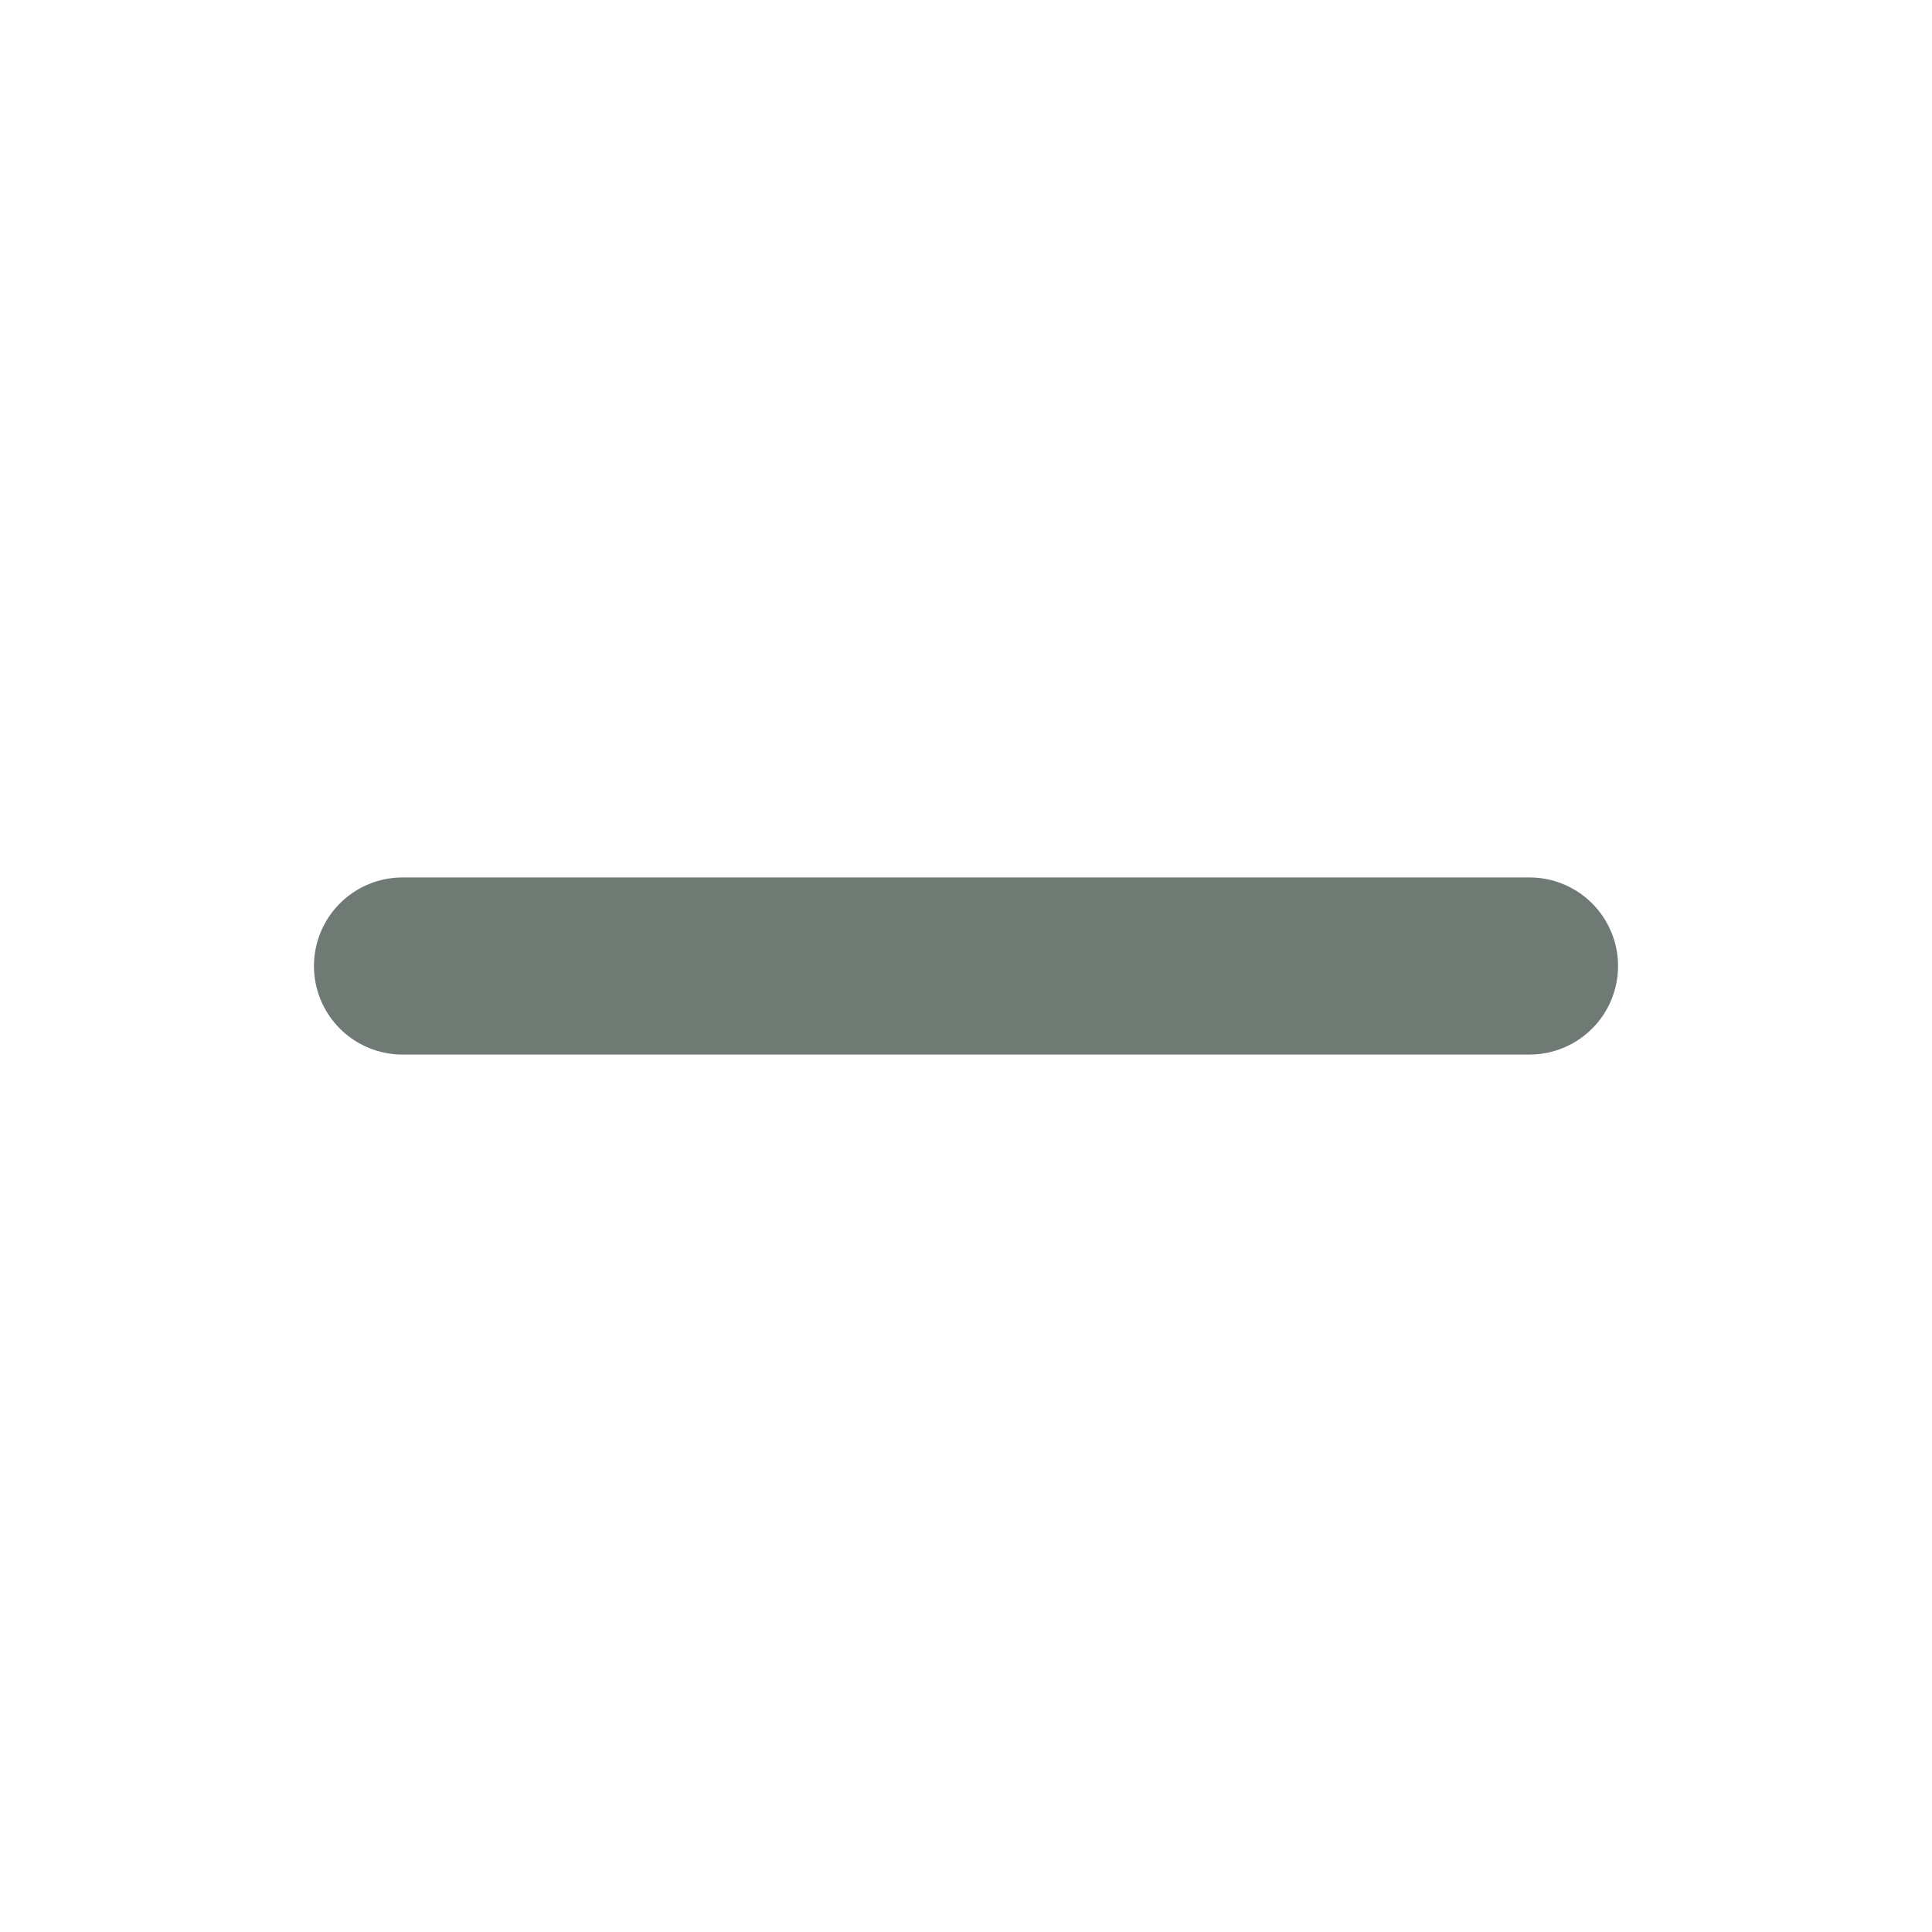
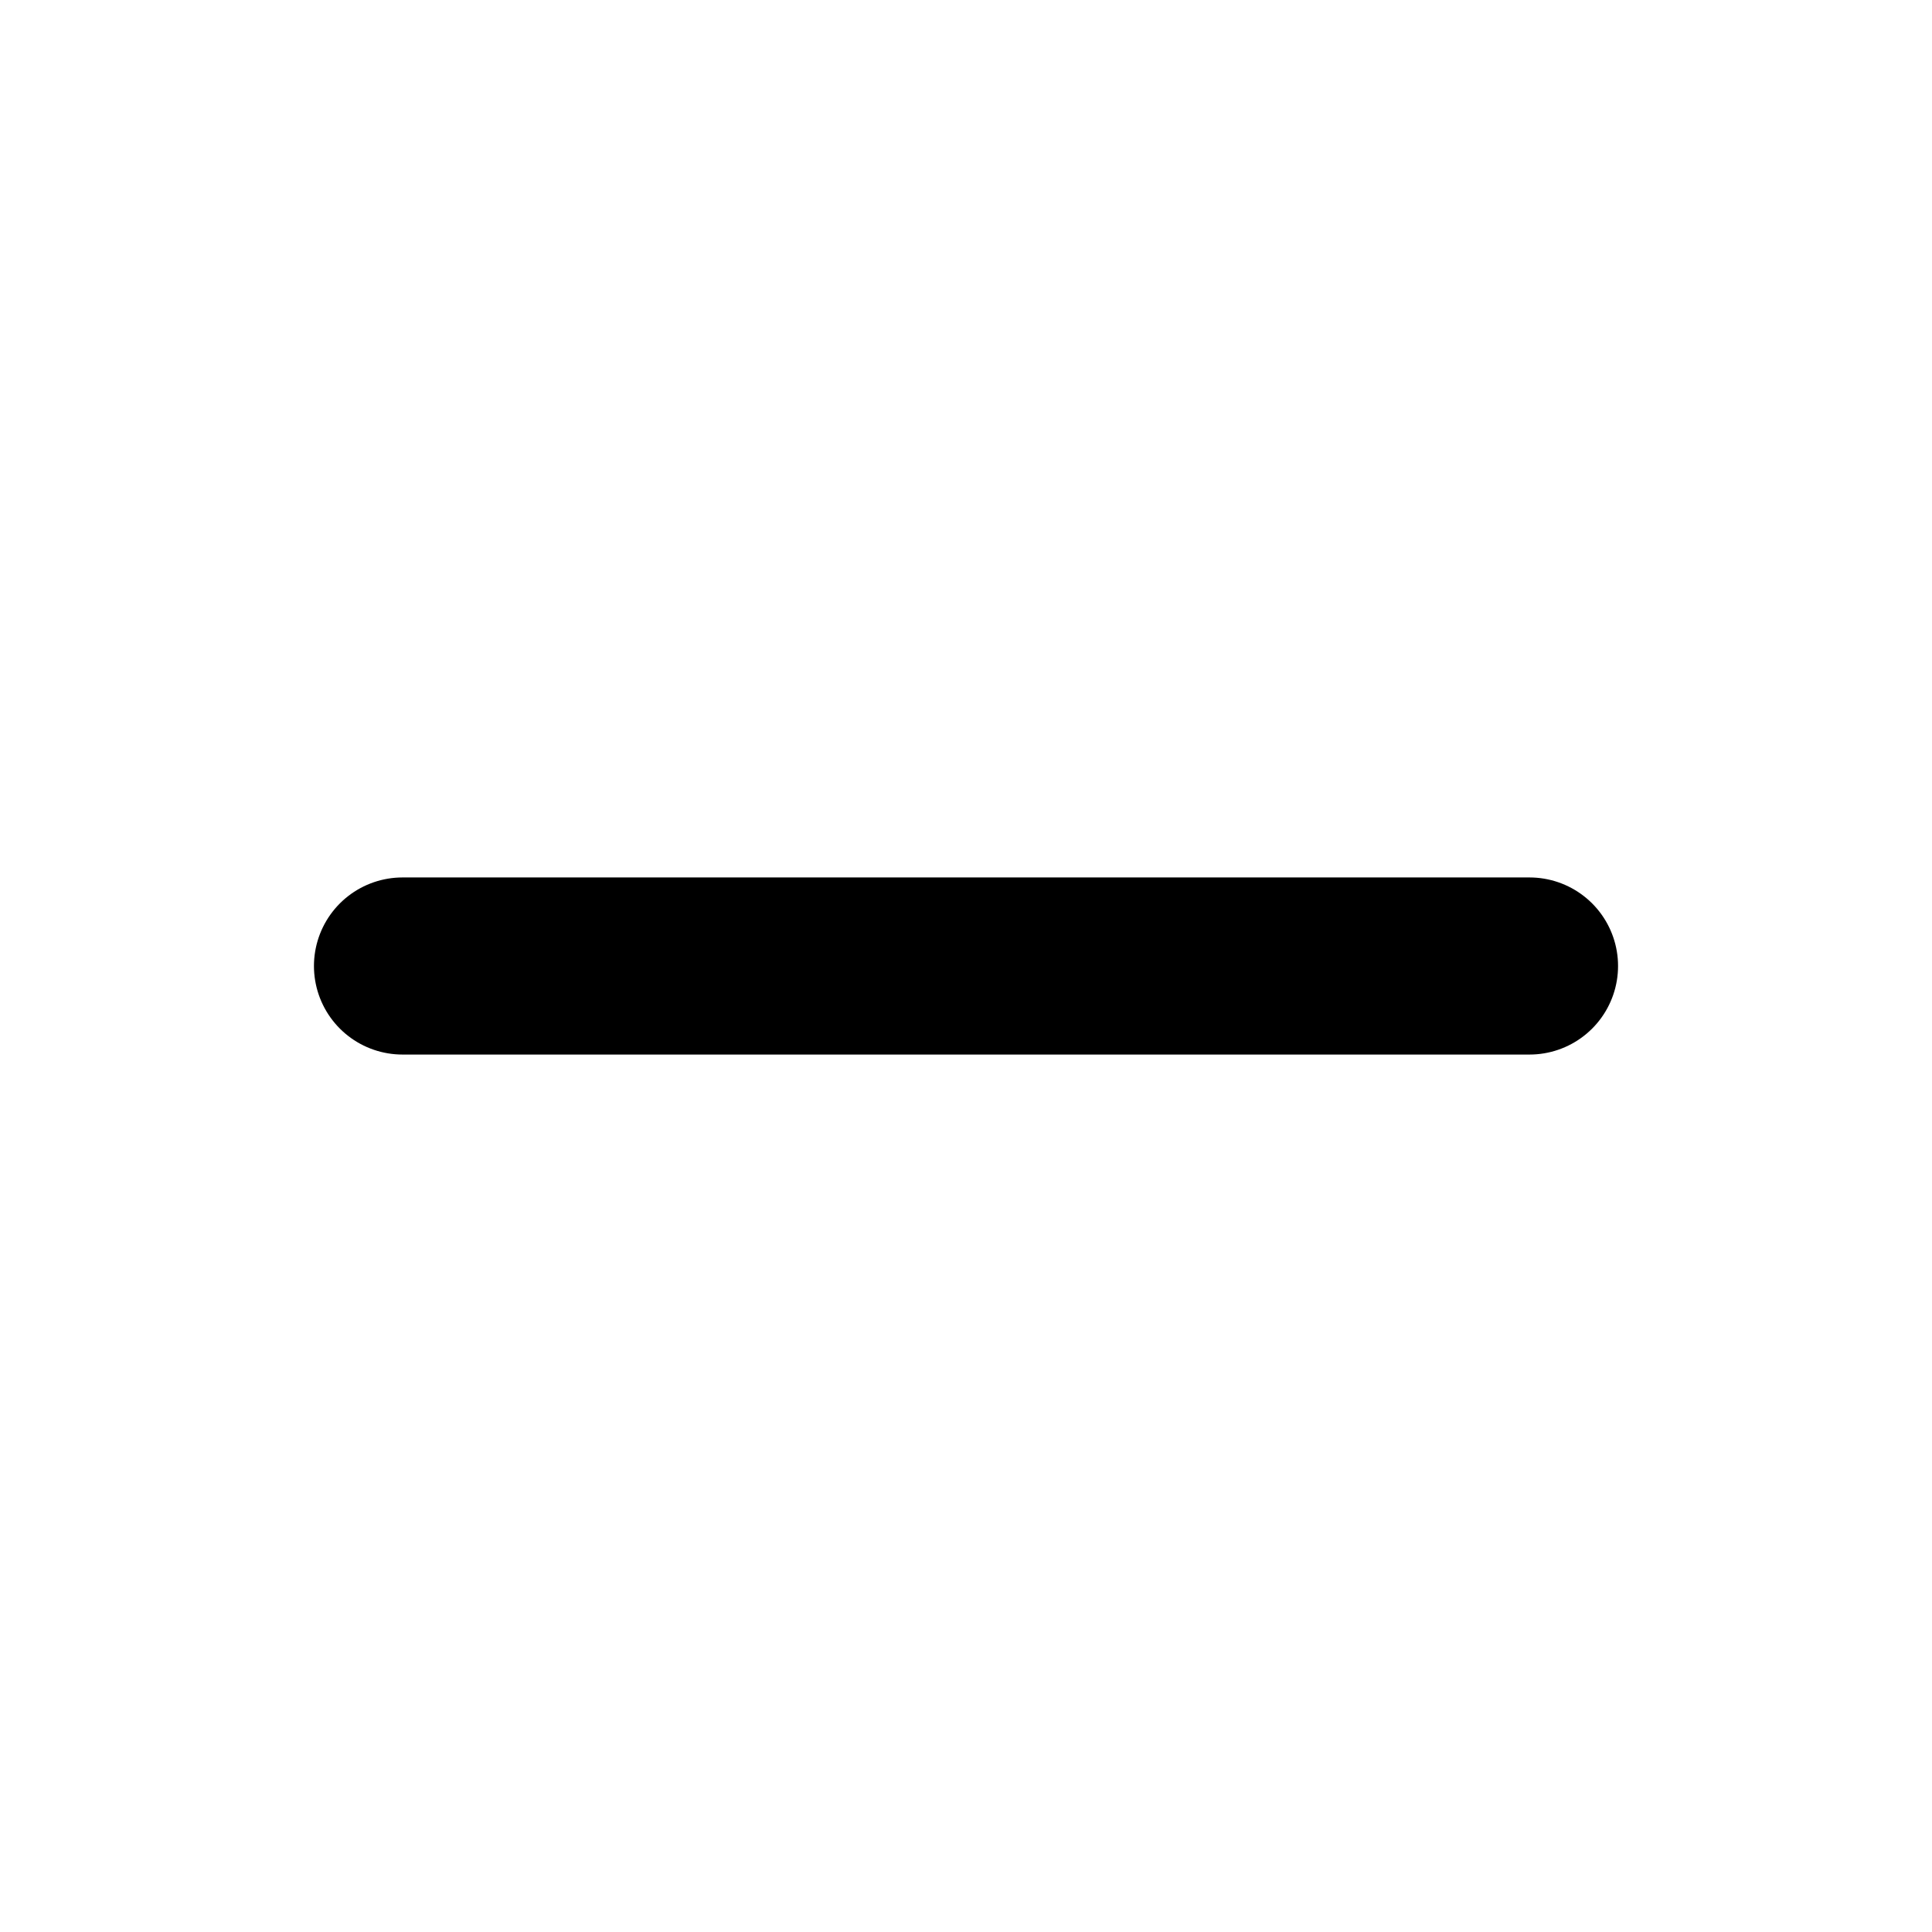
- <svg xmlns="http://www.w3.org/2000/svg" width="24" height="24" viewBox="0 0 24 24" fill="none" stroke="#6f7a75" stroke-width="2.2" stroke-linecap="round" stroke-linejoin="round">
+ <svg xmlns="http://www.w3.org/2000/svg" width="24" height="24" viewBox="0 0 24 24" fill="none" stroke="currentColor" stroke-width="2.2" stroke-linecap="round" stroke-linejoin="round">
  <path d="M5 12h14" />
</svg>
